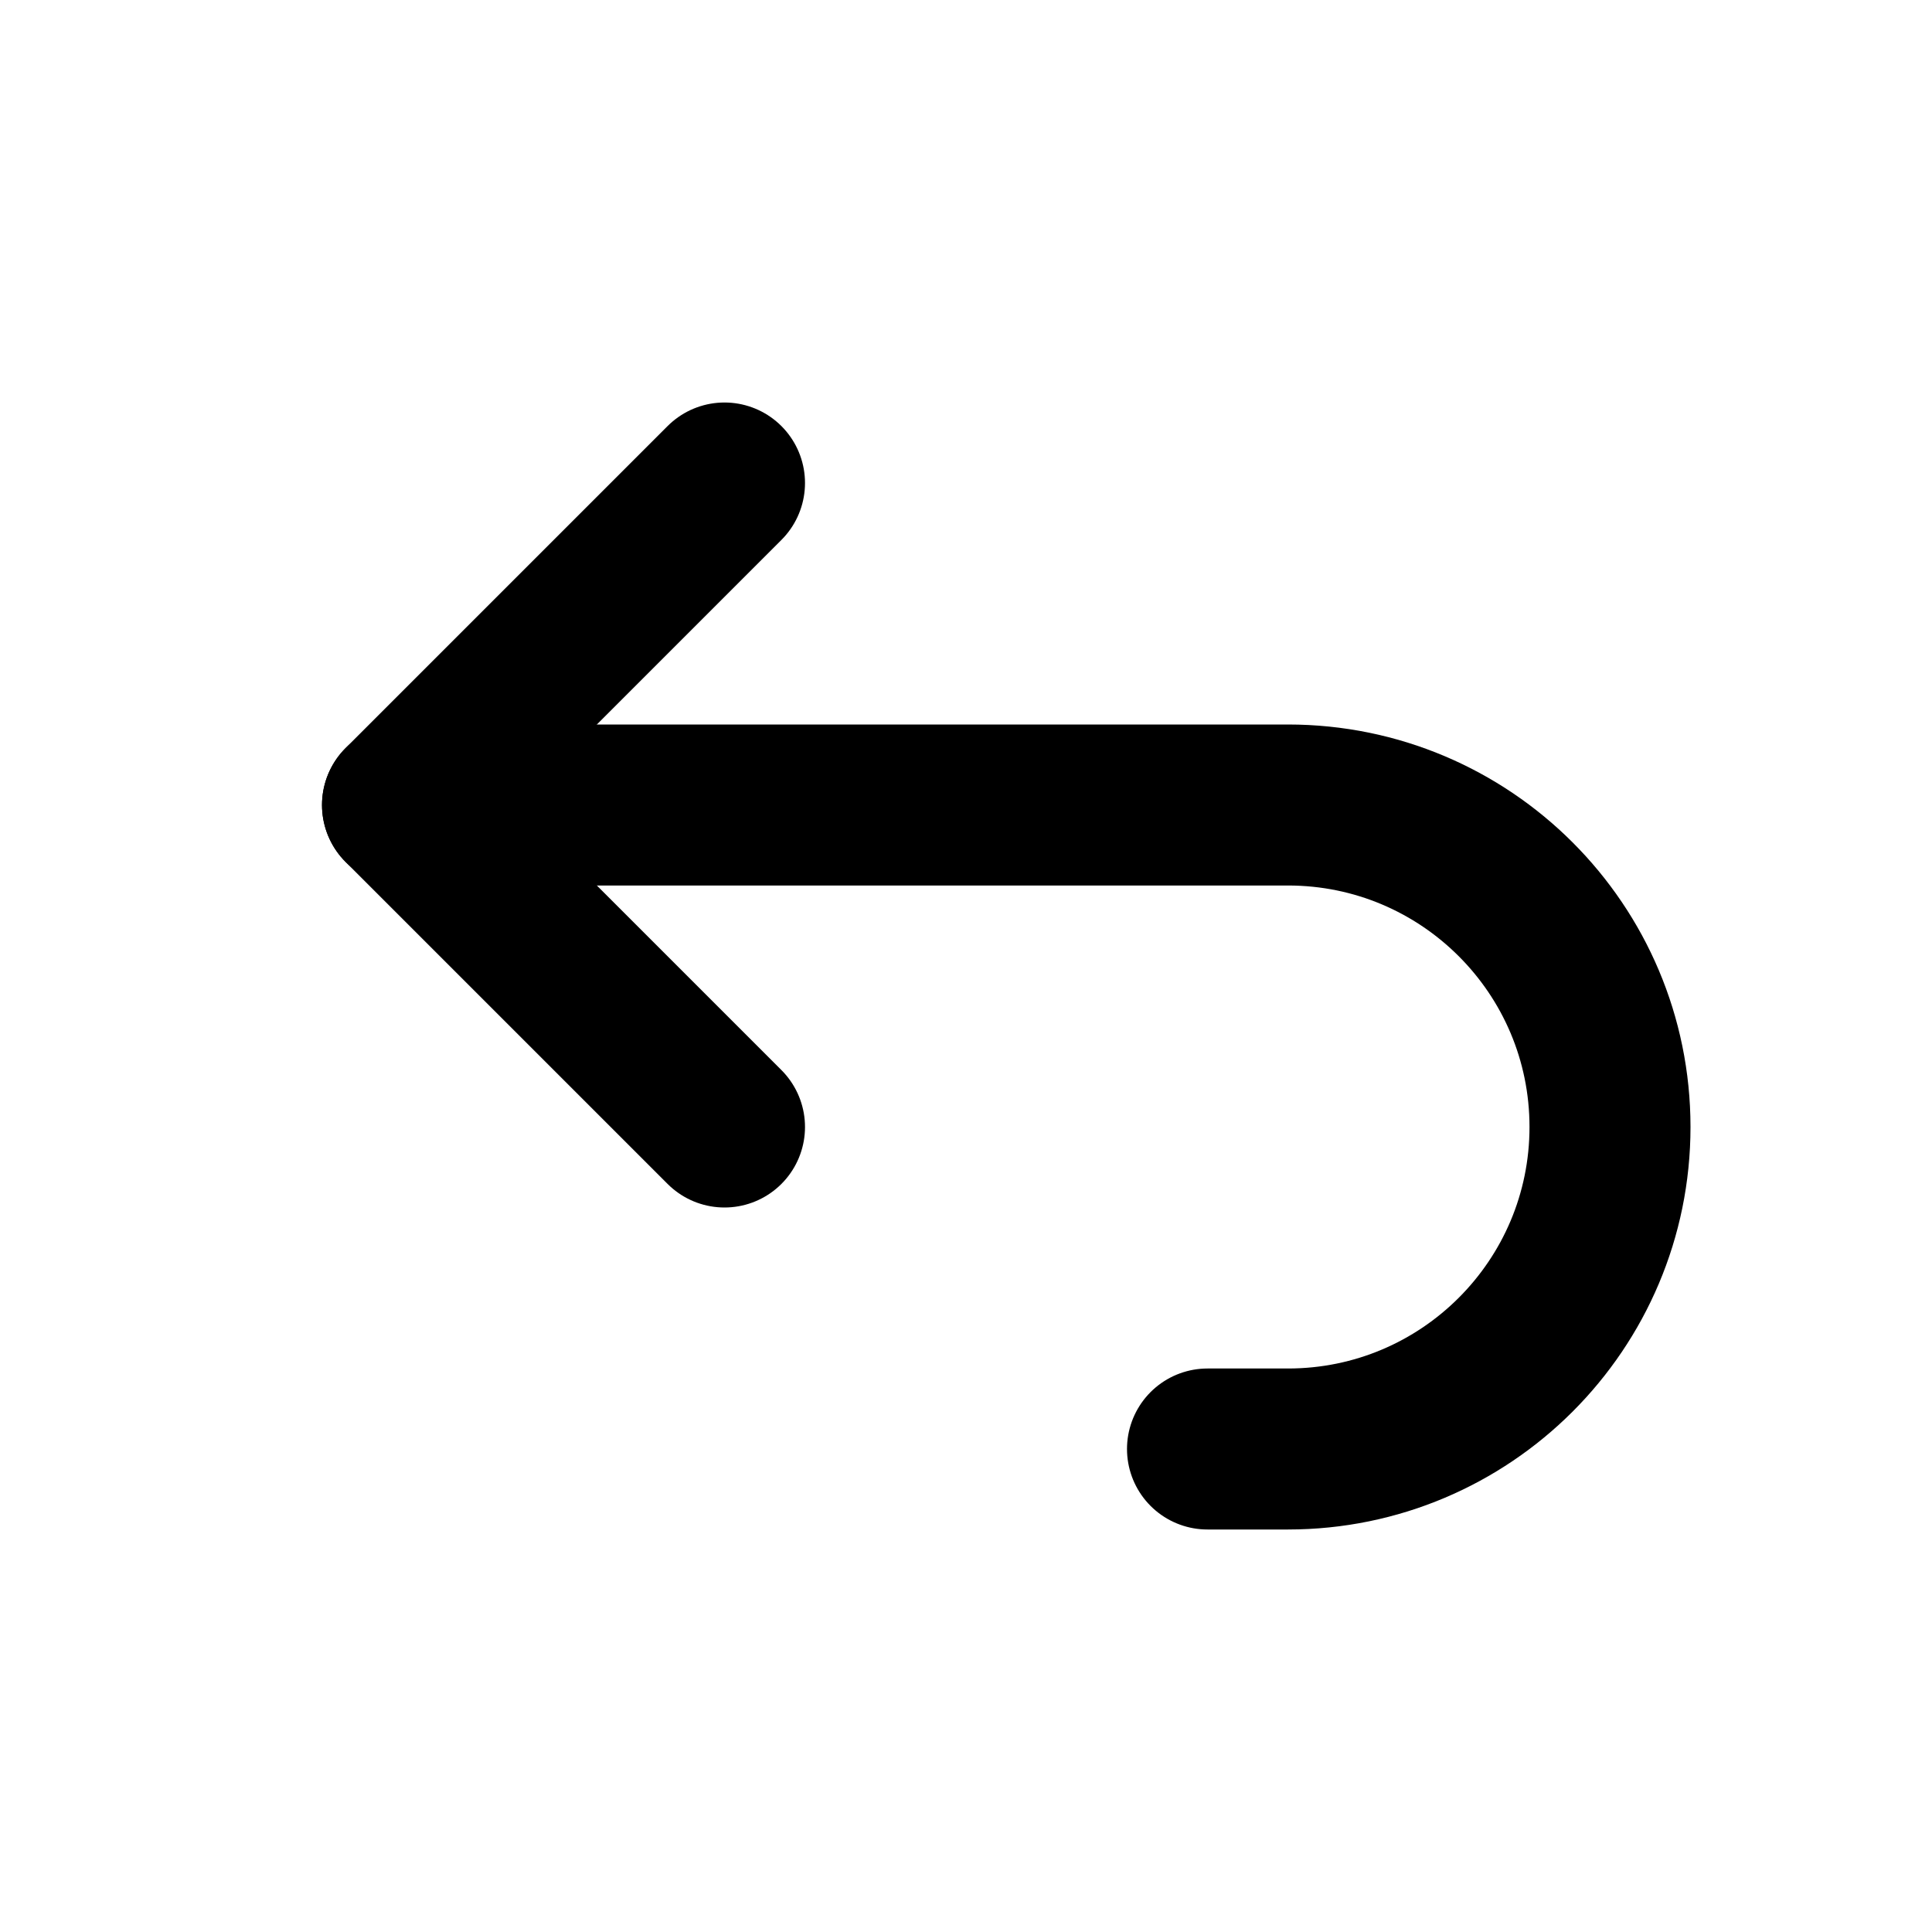
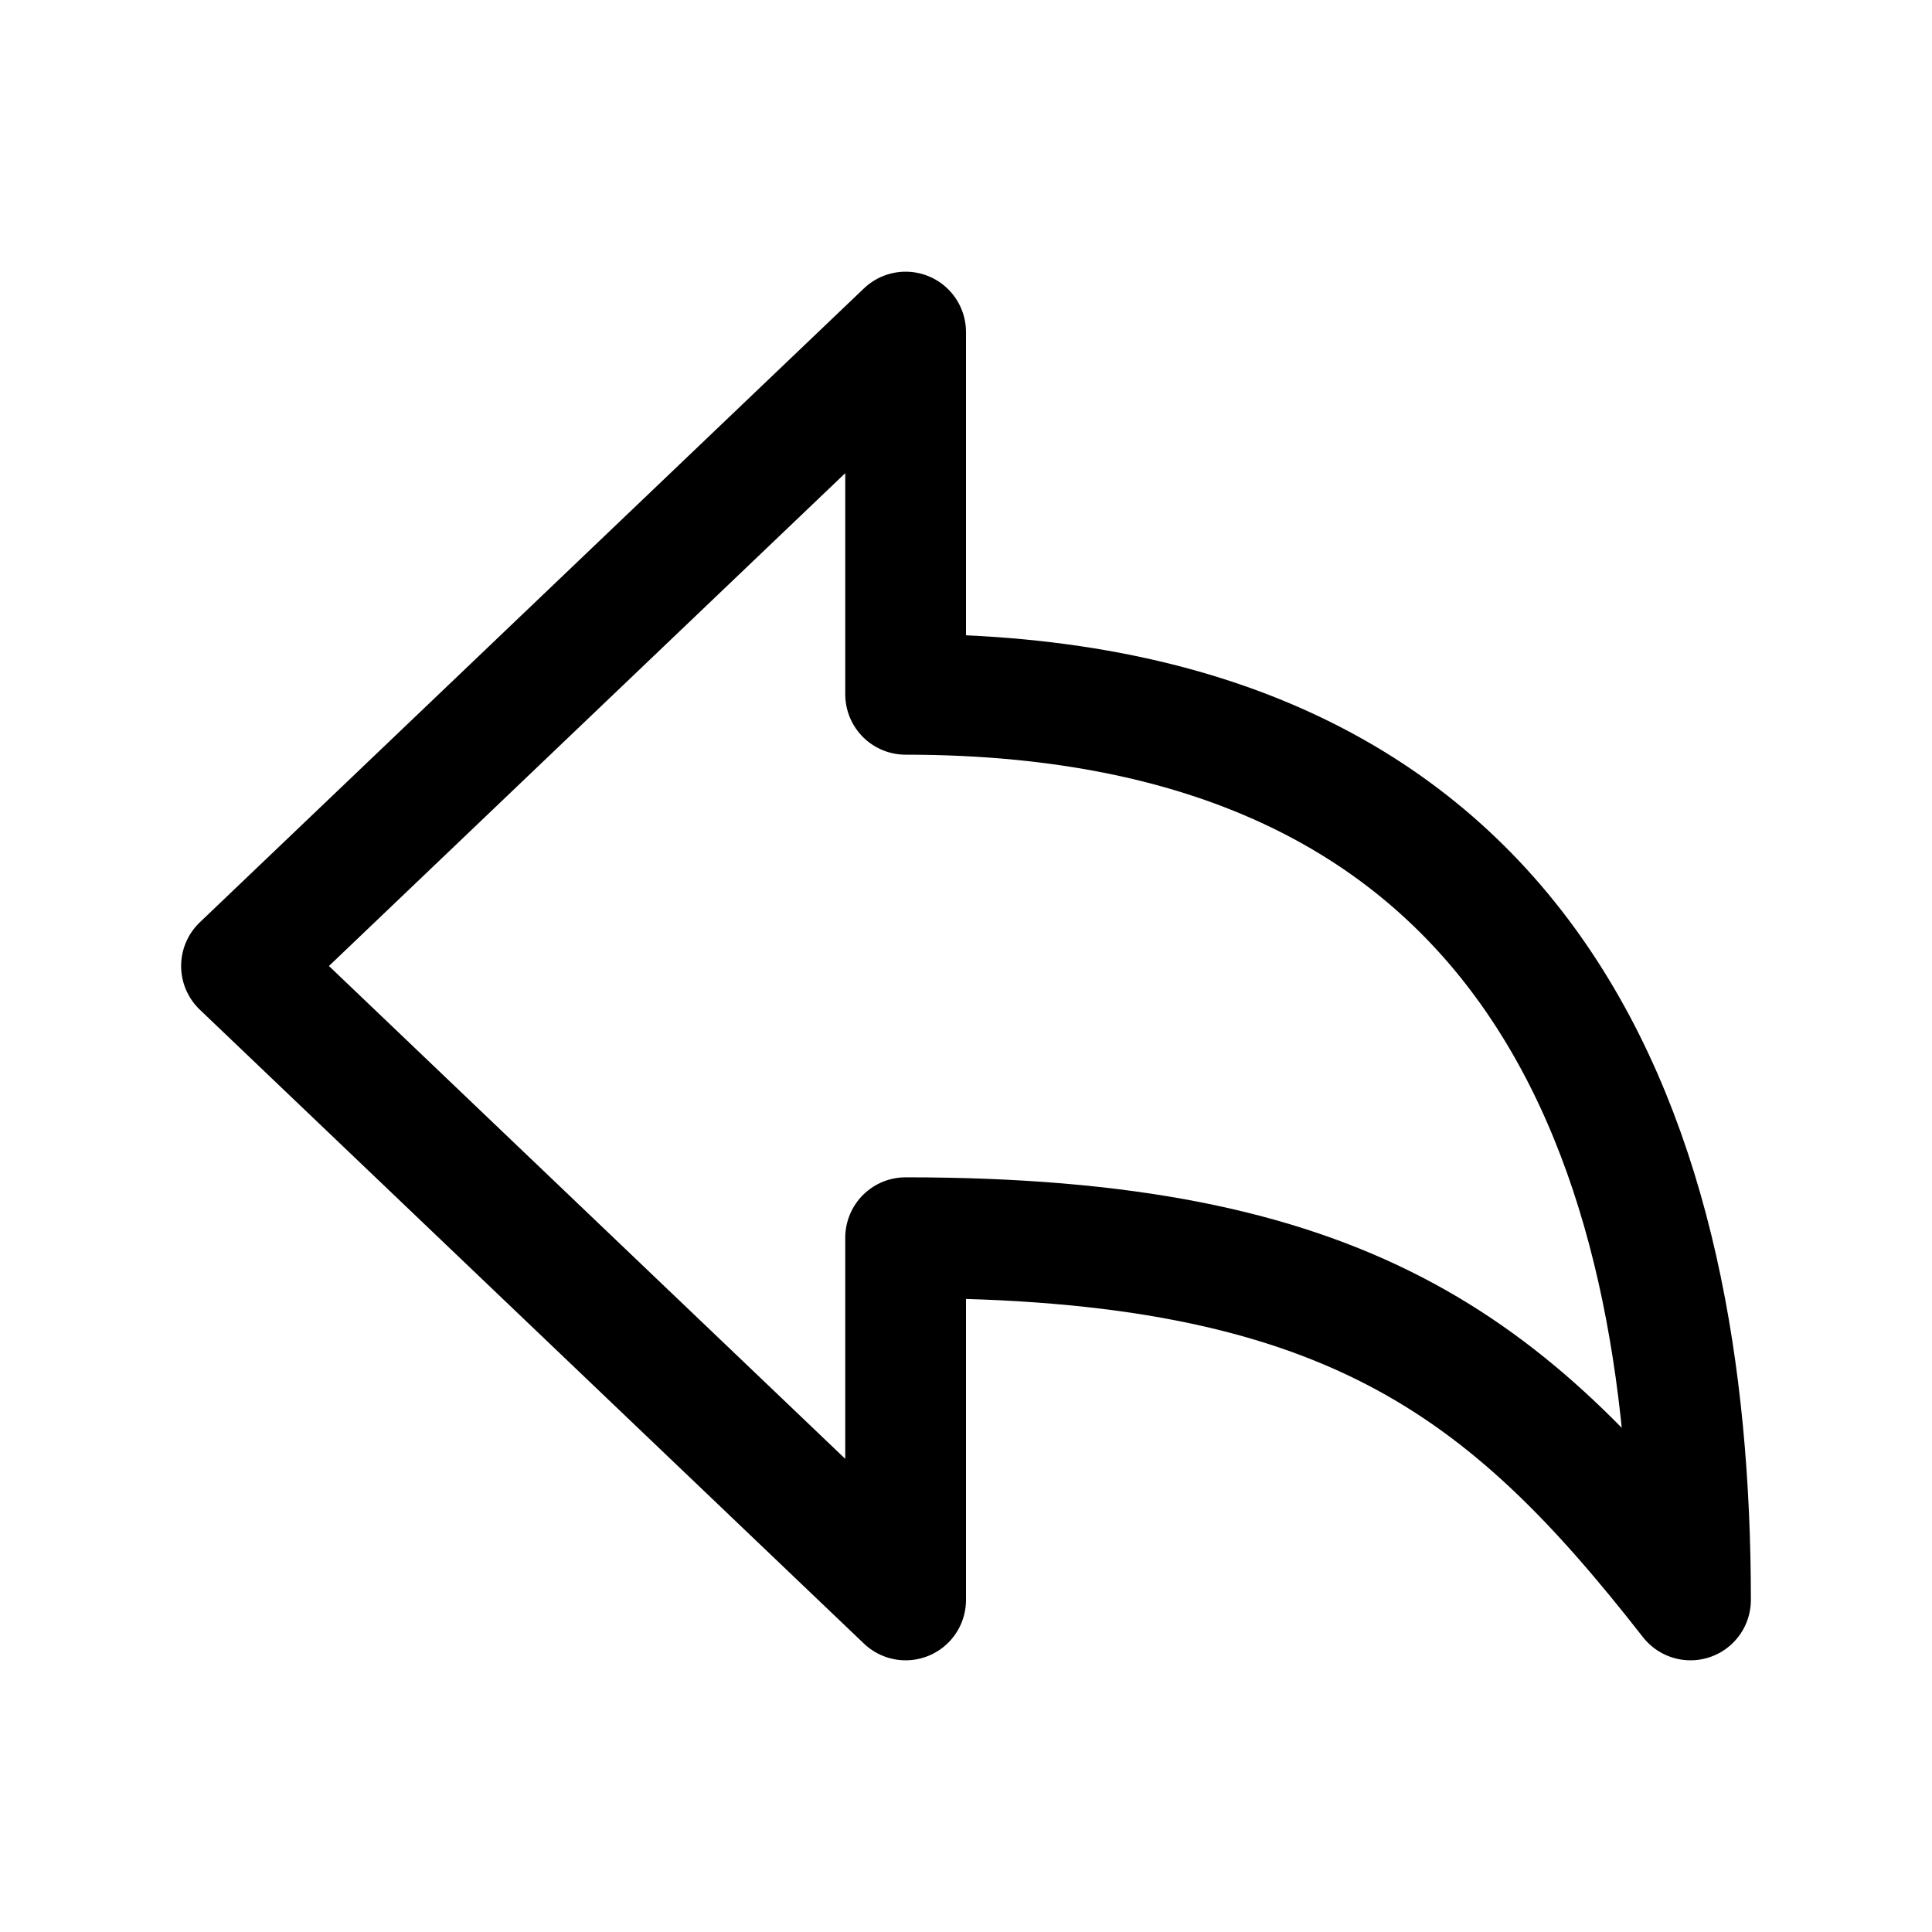
- <svg xmlns="http://www.w3.org/2000/svg" width="24" height="24" viewBox="0 0 24 24" fill="none" stroke="currentColor" stroke-width="2" stroke-linecap="round" stroke-linejoin="round">
-   <path d="M9 14l-4 -4l4 -4" />
-   <path d="M5 10h11a4 4 0 1 1 0 8h-1" />
+ <svg xmlns="http://www.w3.org/2000/svg" width="512" height="512" viewBox="0 0 512 512">
+   <path d="M240,424V328c116.4,0,159.39,33.76,208,96,0-119.23-39.57-240-208-240V88L64,256Z" style="fill:none;stroke:#000;stroke-linejoin:round;stroke-width:32px" />
</svg>
